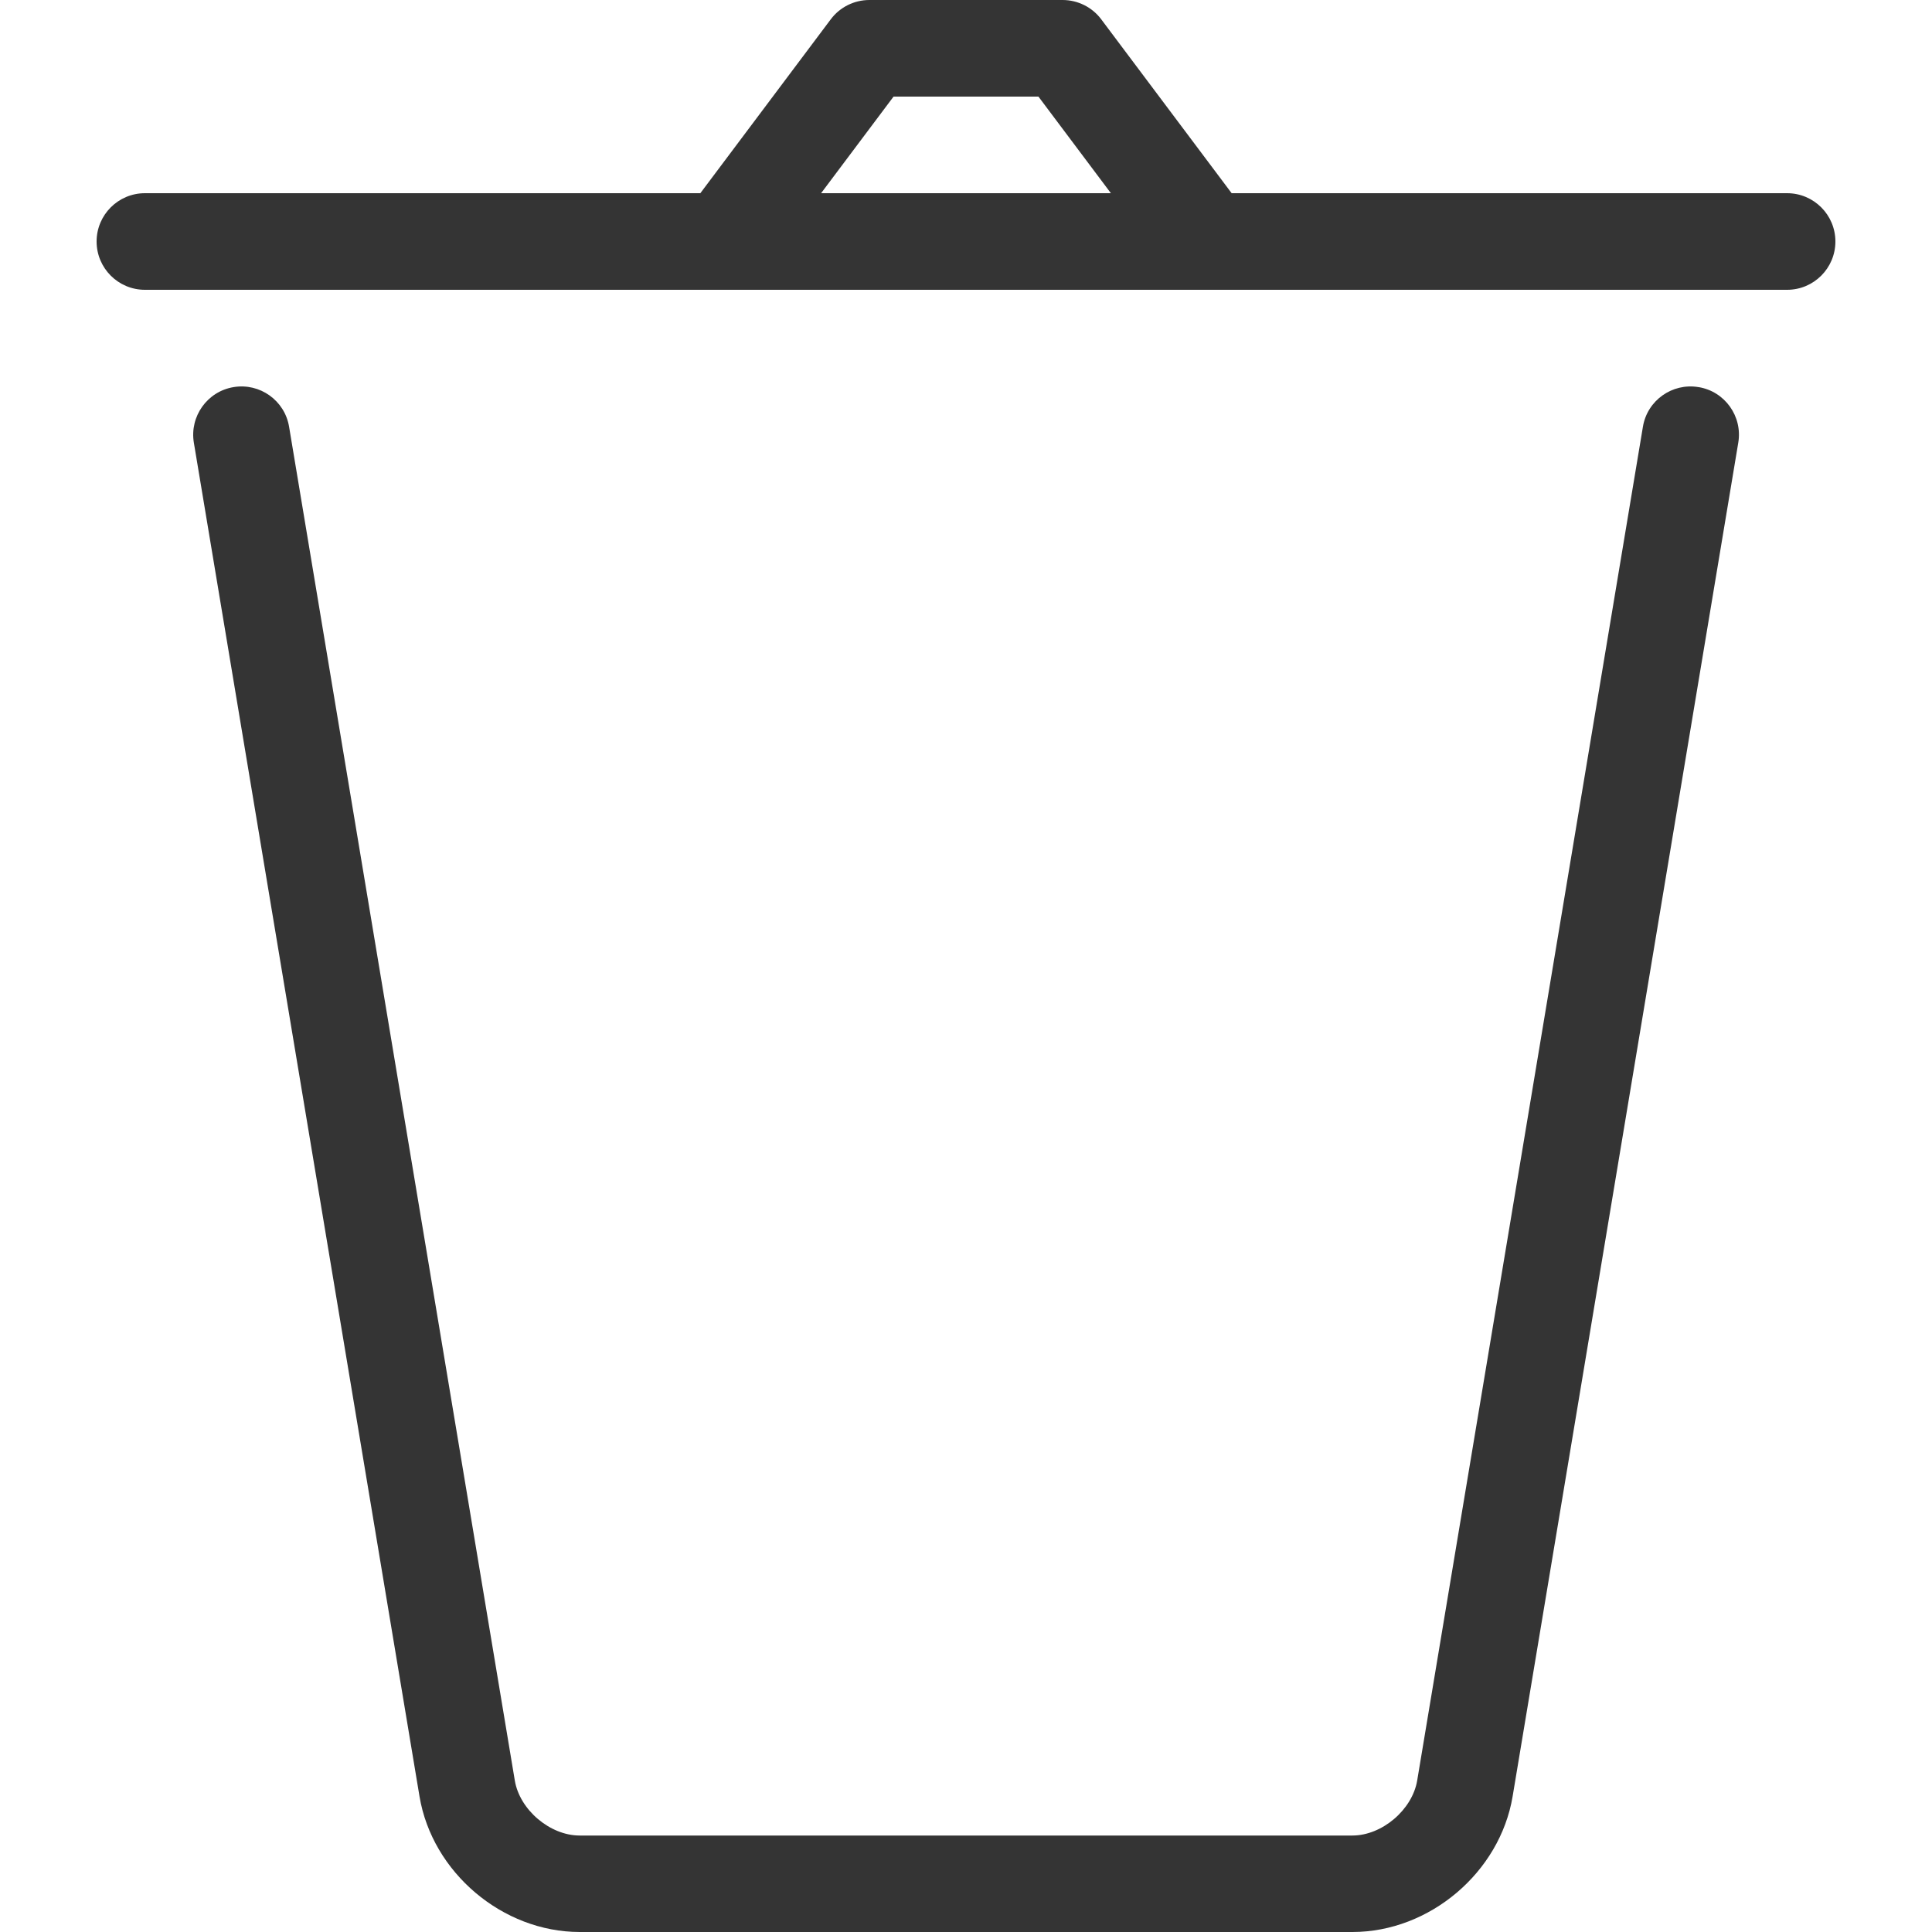
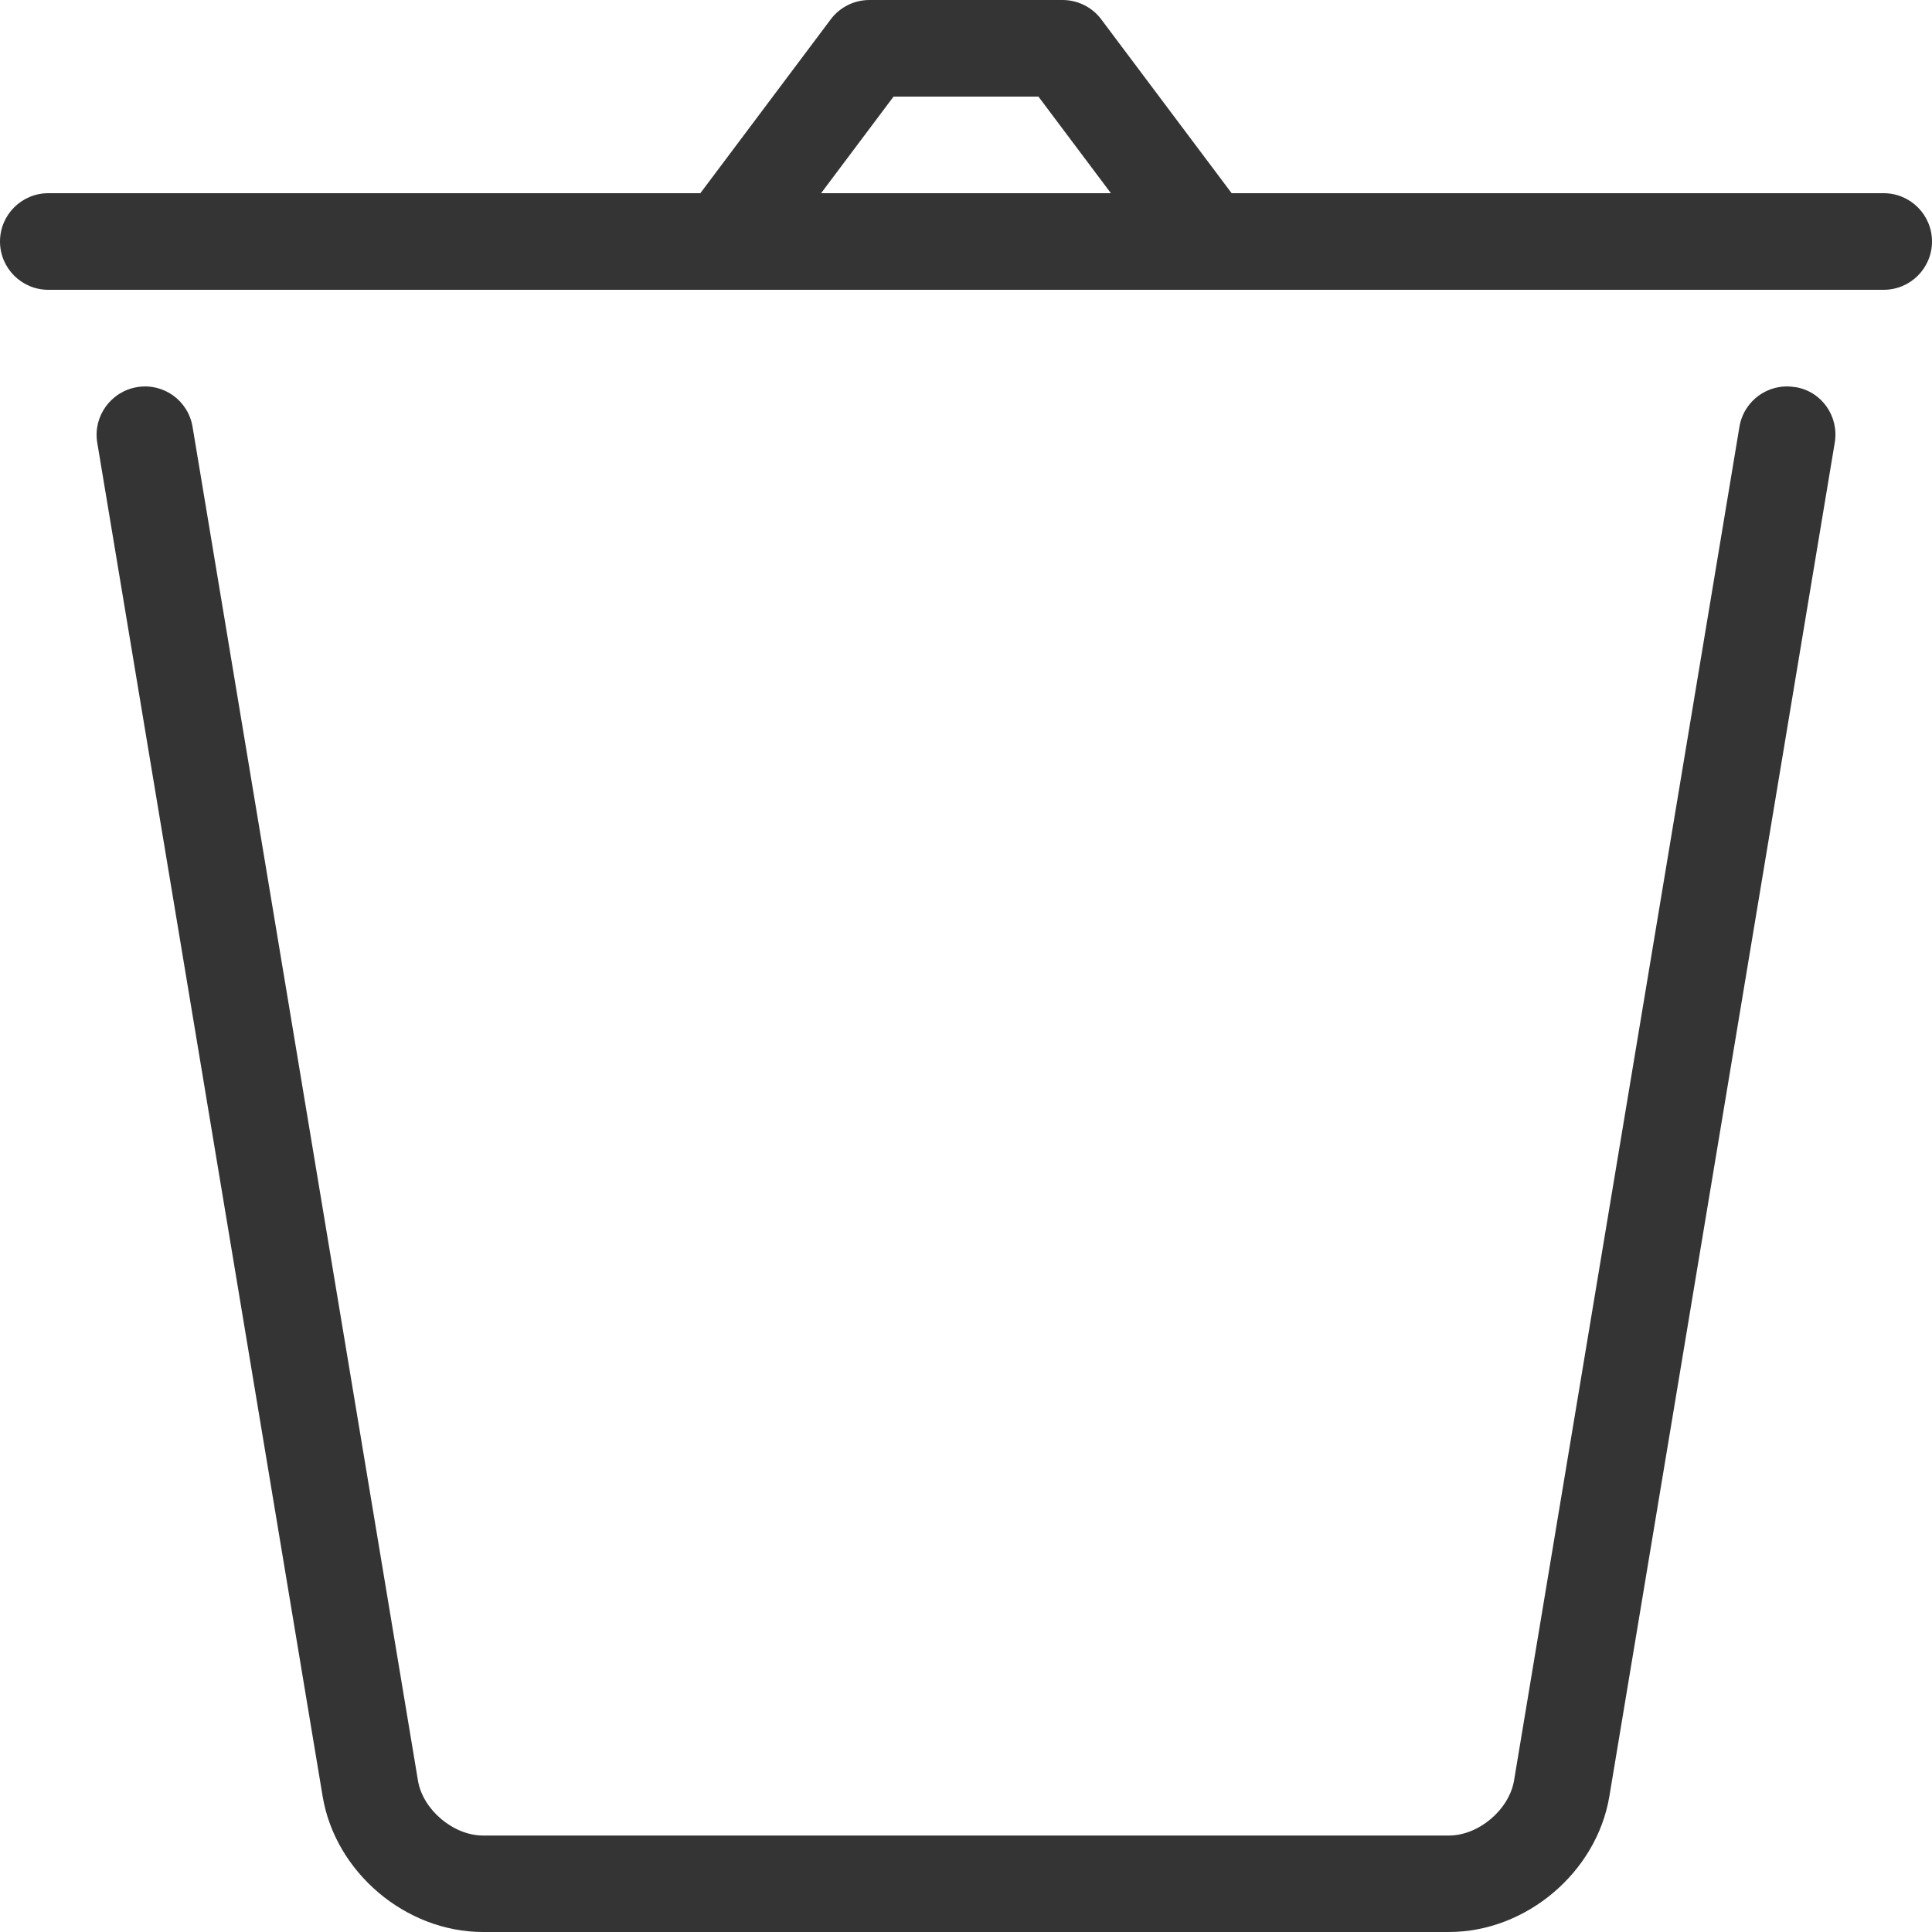
<svg xmlns="http://www.w3.org/2000/svg" width="30" height="30" viewBox="0 0 30 30" fill="none">
-   <path d="M27.75 3H19.125L17.1 0.3C16.959 0.111 16.735 0 16.5 0H13.5C13.264 0 13.041 0.111 12.9 0.3L10.875 3H2.25C1.836 3 1.5 3.336 1.5 3.75C1.5 4.164 1.836 4.5 2.25 4.5H27.75C28.164 4.5 28.5 4.164 28.5 3.75C28.5 3.336 28.164 3 27.75 3ZM13.875 1.5H16.125L17.25 3H12.75L13.875 1.5Z" fill="#343434" />
-   <path d="M26.373 6.011C25.965 5.943 25.578 6.219 25.511 6.627L22.006 27.648C21.93 28.102 21.46 28.502 21 28.502H9C8.54 28.502 8.069 28.102 7.994 27.648L4.489 6.627C4.422 6.219 4.035 5.943 3.627 6.011C3.219 6.078 2.943 6.465 3.01 6.873L6.514 27.894C6.711 29.075 7.803 30 9.002 30H21.002C22.198 30 23.291 29.075 23.488 27.894L26.992 6.873C27.06 6.465 26.784 6.078 26.376 6.011H26.373Z" fill="#343434" />
+   <path d="M27.87 6.011C27.462 5.943 27.078 6.219 27.01 6.627L23.51 27.648C23.433 28.102 22.96 28.502 22.5 28.502H7.5C7.04 28.502 6.565 28.102 6.49 27.648L2.99 6.627C2.922 6.219 2.538 5.943 2.13 6.011C1.722 6.078 1.442 6.465 1.51 6.873L5.01 27.894C5.207 29.075 6.301 30 7.5 30H22.5C23.697 30 24.792 29.075 24.99 27.894L28.49 6.873C28.558 6.465 28.288 6.078 27.88 6.011H27.87Z" fill="#343434" />
+   <path d="M29.25 3H19.125L17.1 0.3C16.959 0.111 16.735 0 16.5 0H13.5C13.264 0 13.041 0.111 12.9 0.3L10.875 3H0.75C0.336 3 0 3.336 0 3.75C0 4.164 0.336 4.5 0.75 4.5H29.25C29.664 4.5 30 4.164 30 3.75C30 3.336 29.664 3 29.25 3ZM13.875 1.5H16.125L17.25 3H12.75L13.875 1.5Z" fill="#343434" />
</svg>
